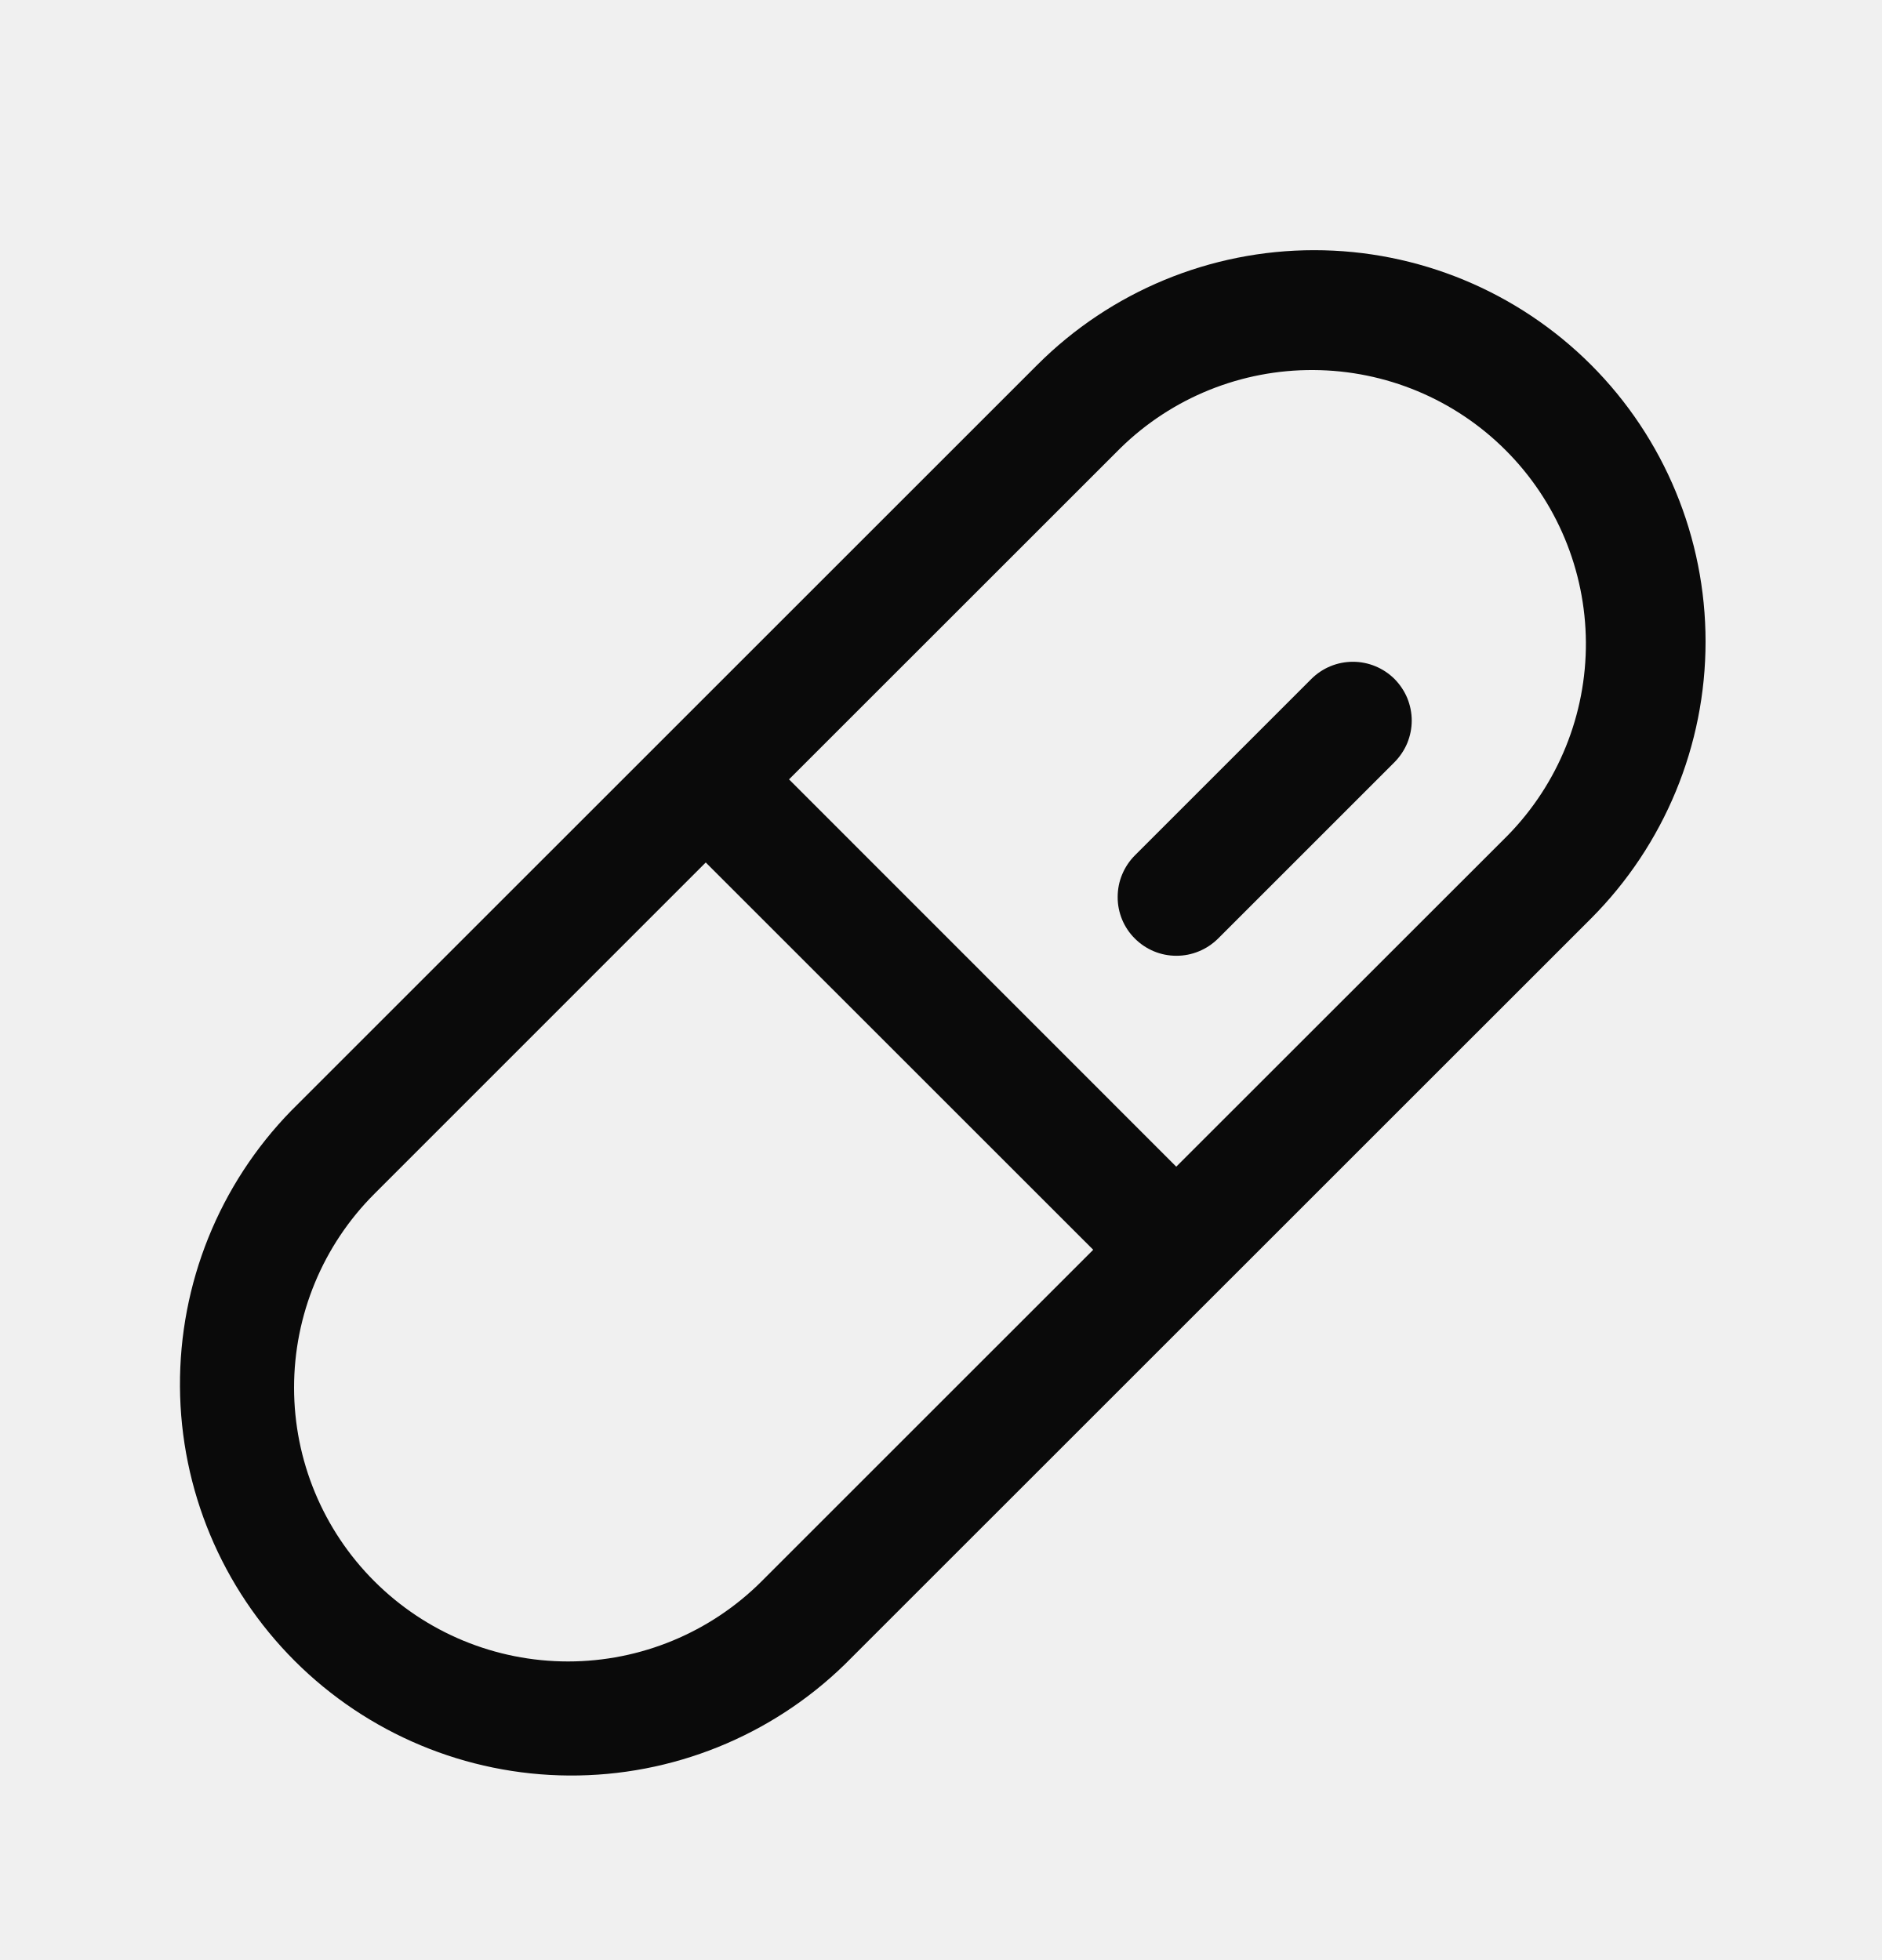
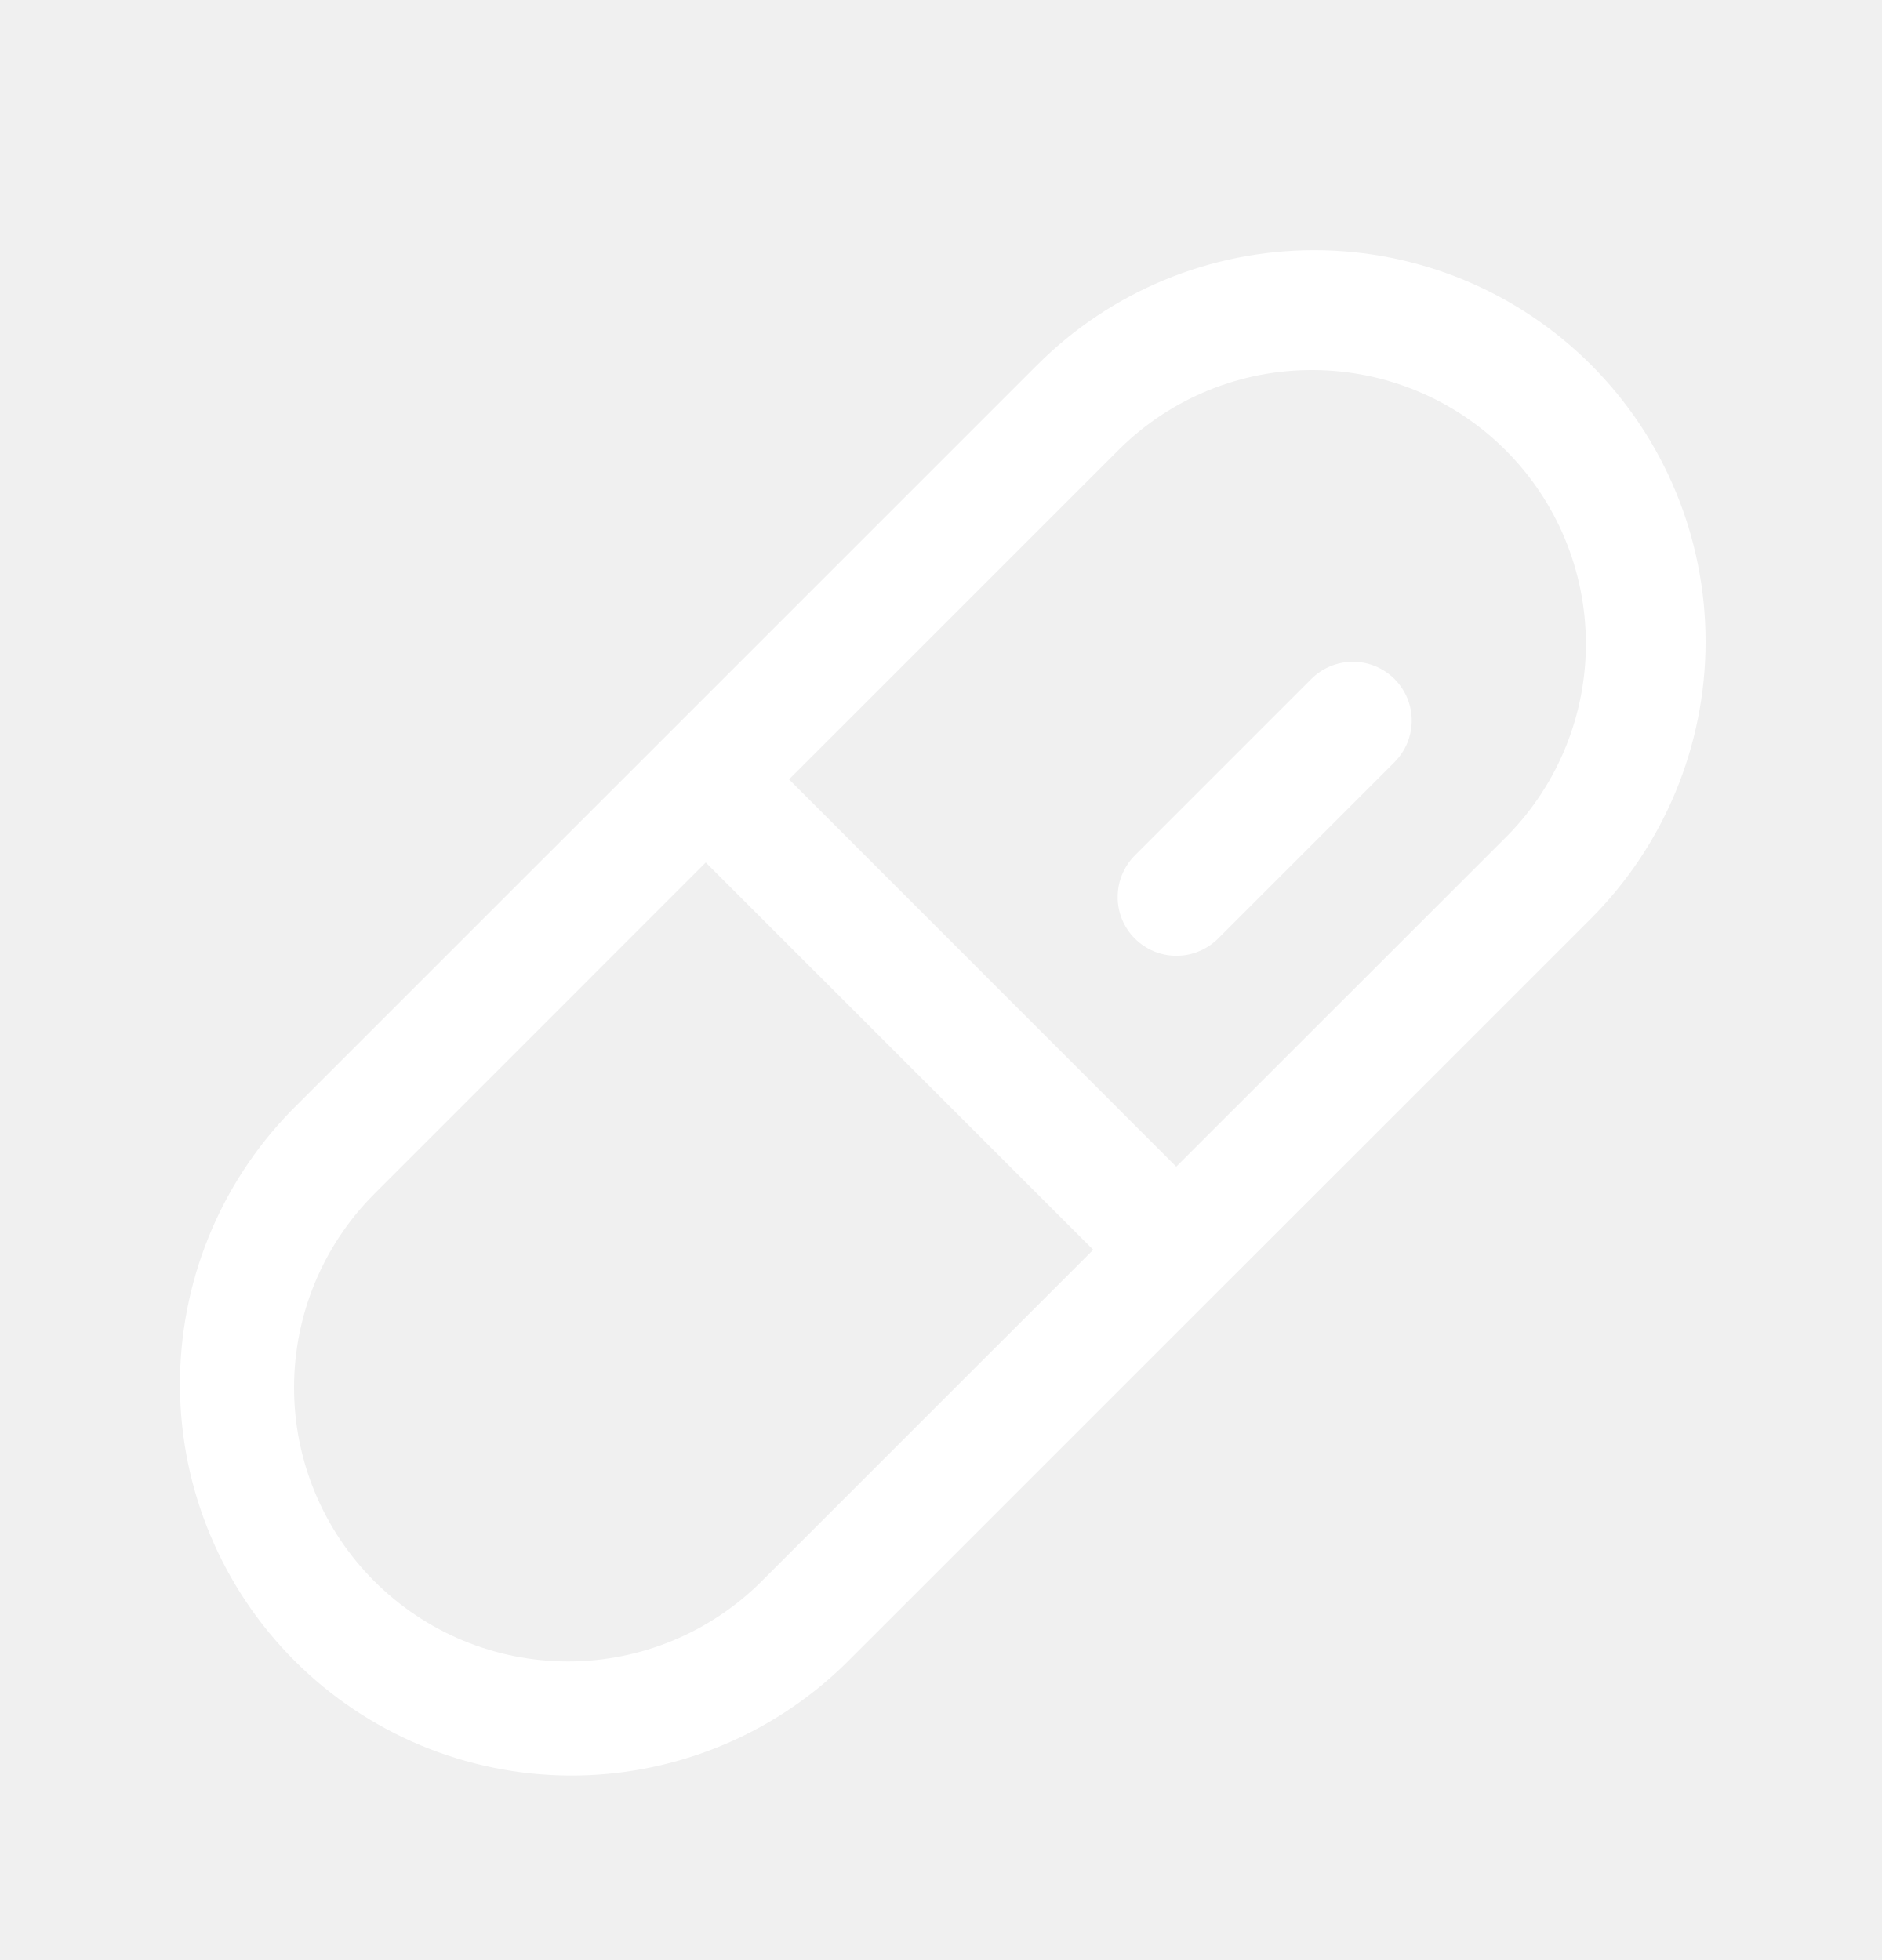
<svg xmlns="http://www.w3.org/2000/svg" width="24" height="25" viewBox="0 0 24 25" fill="none">
-   <path d="M20.29 4.654C19.353 3.717 18.083 3.191 16.759 3.191C15.435 3.191 14.165 3.717 13.228 4.654L3.713 14.168C2.796 15.109 2.287 16.372 2.295 17.686C2.303 18.999 2.829 20.256 3.758 21.185C4.686 22.113 5.944 22.639 7.257 22.647C8.57 22.655 9.834 22.145 10.774 21.229L20.291 11.714C21.225 10.777 21.75 9.507 21.75 8.184C21.75 6.86 21.225 5.59 20.29 4.654ZM9.714 20.168C9.059 20.823 8.17 21.192 7.244 21.192C6.317 21.192 5.429 20.824 4.774 20.169C4.118 19.514 3.75 18.625 3.75 17.699C3.75 16.772 4.118 15.884 4.773 15.229L9 11.001L13.941 15.941L9.714 20.168ZM19.229 10.654L15 14.881L10.062 9.941L14.29 5.714C14.947 5.071 15.832 4.714 16.751 4.72C17.67 4.725 18.551 5.092 19.201 5.743C19.851 6.393 20.218 7.273 20.224 8.192C20.229 9.112 19.872 9.996 19.229 10.654ZM17.783 8.66C17.852 8.73 17.908 8.813 17.946 8.904C17.983 8.995 18.003 9.092 18.003 9.191C18.003 9.29 17.983 9.387 17.946 9.478C17.908 9.569 17.852 9.652 17.783 9.722L15.533 11.972C15.463 12.041 15.38 12.097 15.289 12.134C15.198 12.172 15.101 12.191 15.002 12.191C14.904 12.191 14.806 12.172 14.715 12.134C14.624 12.096 14.542 12.041 14.472 11.971C14.402 11.902 14.347 11.819 14.309 11.728C14.272 11.637 14.252 11.539 14.253 11.441C14.253 11.342 14.272 11.245 14.31 11.154C14.348 11.063 14.403 10.98 14.473 10.91L16.723 8.66C16.863 8.52 17.054 8.441 17.253 8.441C17.451 8.441 17.642 8.52 17.783 8.66Z" fill="#0A0A0A" />
+   <path d="M20.29 4.654C19.353 3.717 18.083 3.191 16.759 3.191C15.435 3.191 14.165 3.717 13.228 4.654L3.713 14.168C2.796 15.109 2.287 16.372 2.295 17.686C2.303 18.999 2.829 20.256 3.758 21.185C4.686 22.113 5.944 22.639 7.257 22.647C8.57 22.655 9.834 22.145 10.774 21.229L20.291 11.714C21.225 10.777 21.75 9.507 21.75 8.184C21.75 6.86 21.225 5.59 20.29 4.654ZM9.714 20.168C9.059 20.823 8.17 21.192 7.244 21.192C6.317 21.192 5.429 20.824 4.774 20.169C4.118 19.514 3.75 18.625 3.75 17.699C3.75 16.772 4.118 15.884 4.773 15.229L9 11.001L13.941 15.941L9.714 20.168ZM19.229 10.654L15 14.881L10.062 9.941L14.29 5.714C14.947 5.071 15.832 4.714 16.751 4.72C17.67 4.725 18.551 5.092 19.201 5.743C19.851 6.393 20.218 7.273 20.224 8.192C20.229 9.112 19.872 9.996 19.229 10.654ZM17.783 8.66C17.852 8.73 17.908 8.813 17.946 8.904C17.983 8.995 18.003 9.092 18.003 9.191C18.003 9.29 17.983 9.387 17.946 9.478C17.908 9.569 17.852 9.652 17.783 9.722L15.533 11.972C15.463 12.041 15.38 12.097 15.289 12.134C15.198 12.172 15.101 12.191 15.002 12.191C14.904 12.191 14.806 12.172 14.715 12.134C14.624 12.096 14.542 12.041 14.472 11.971C14.402 11.902 14.347 11.819 14.309 11.728C14.272 11.637 14.252 11.539 14.253 11.441C14.253 11.342 14.272 11.245 14.31 11.154C14.348 11.063 14.403 10.98 14.473 10.91L16.723 8.66C16.863 8.52 17.054 8.441 17.253 8.441C17.451 8.441 17.642 8.52 17.783 8.66Z" fill="white" />
</svg>
